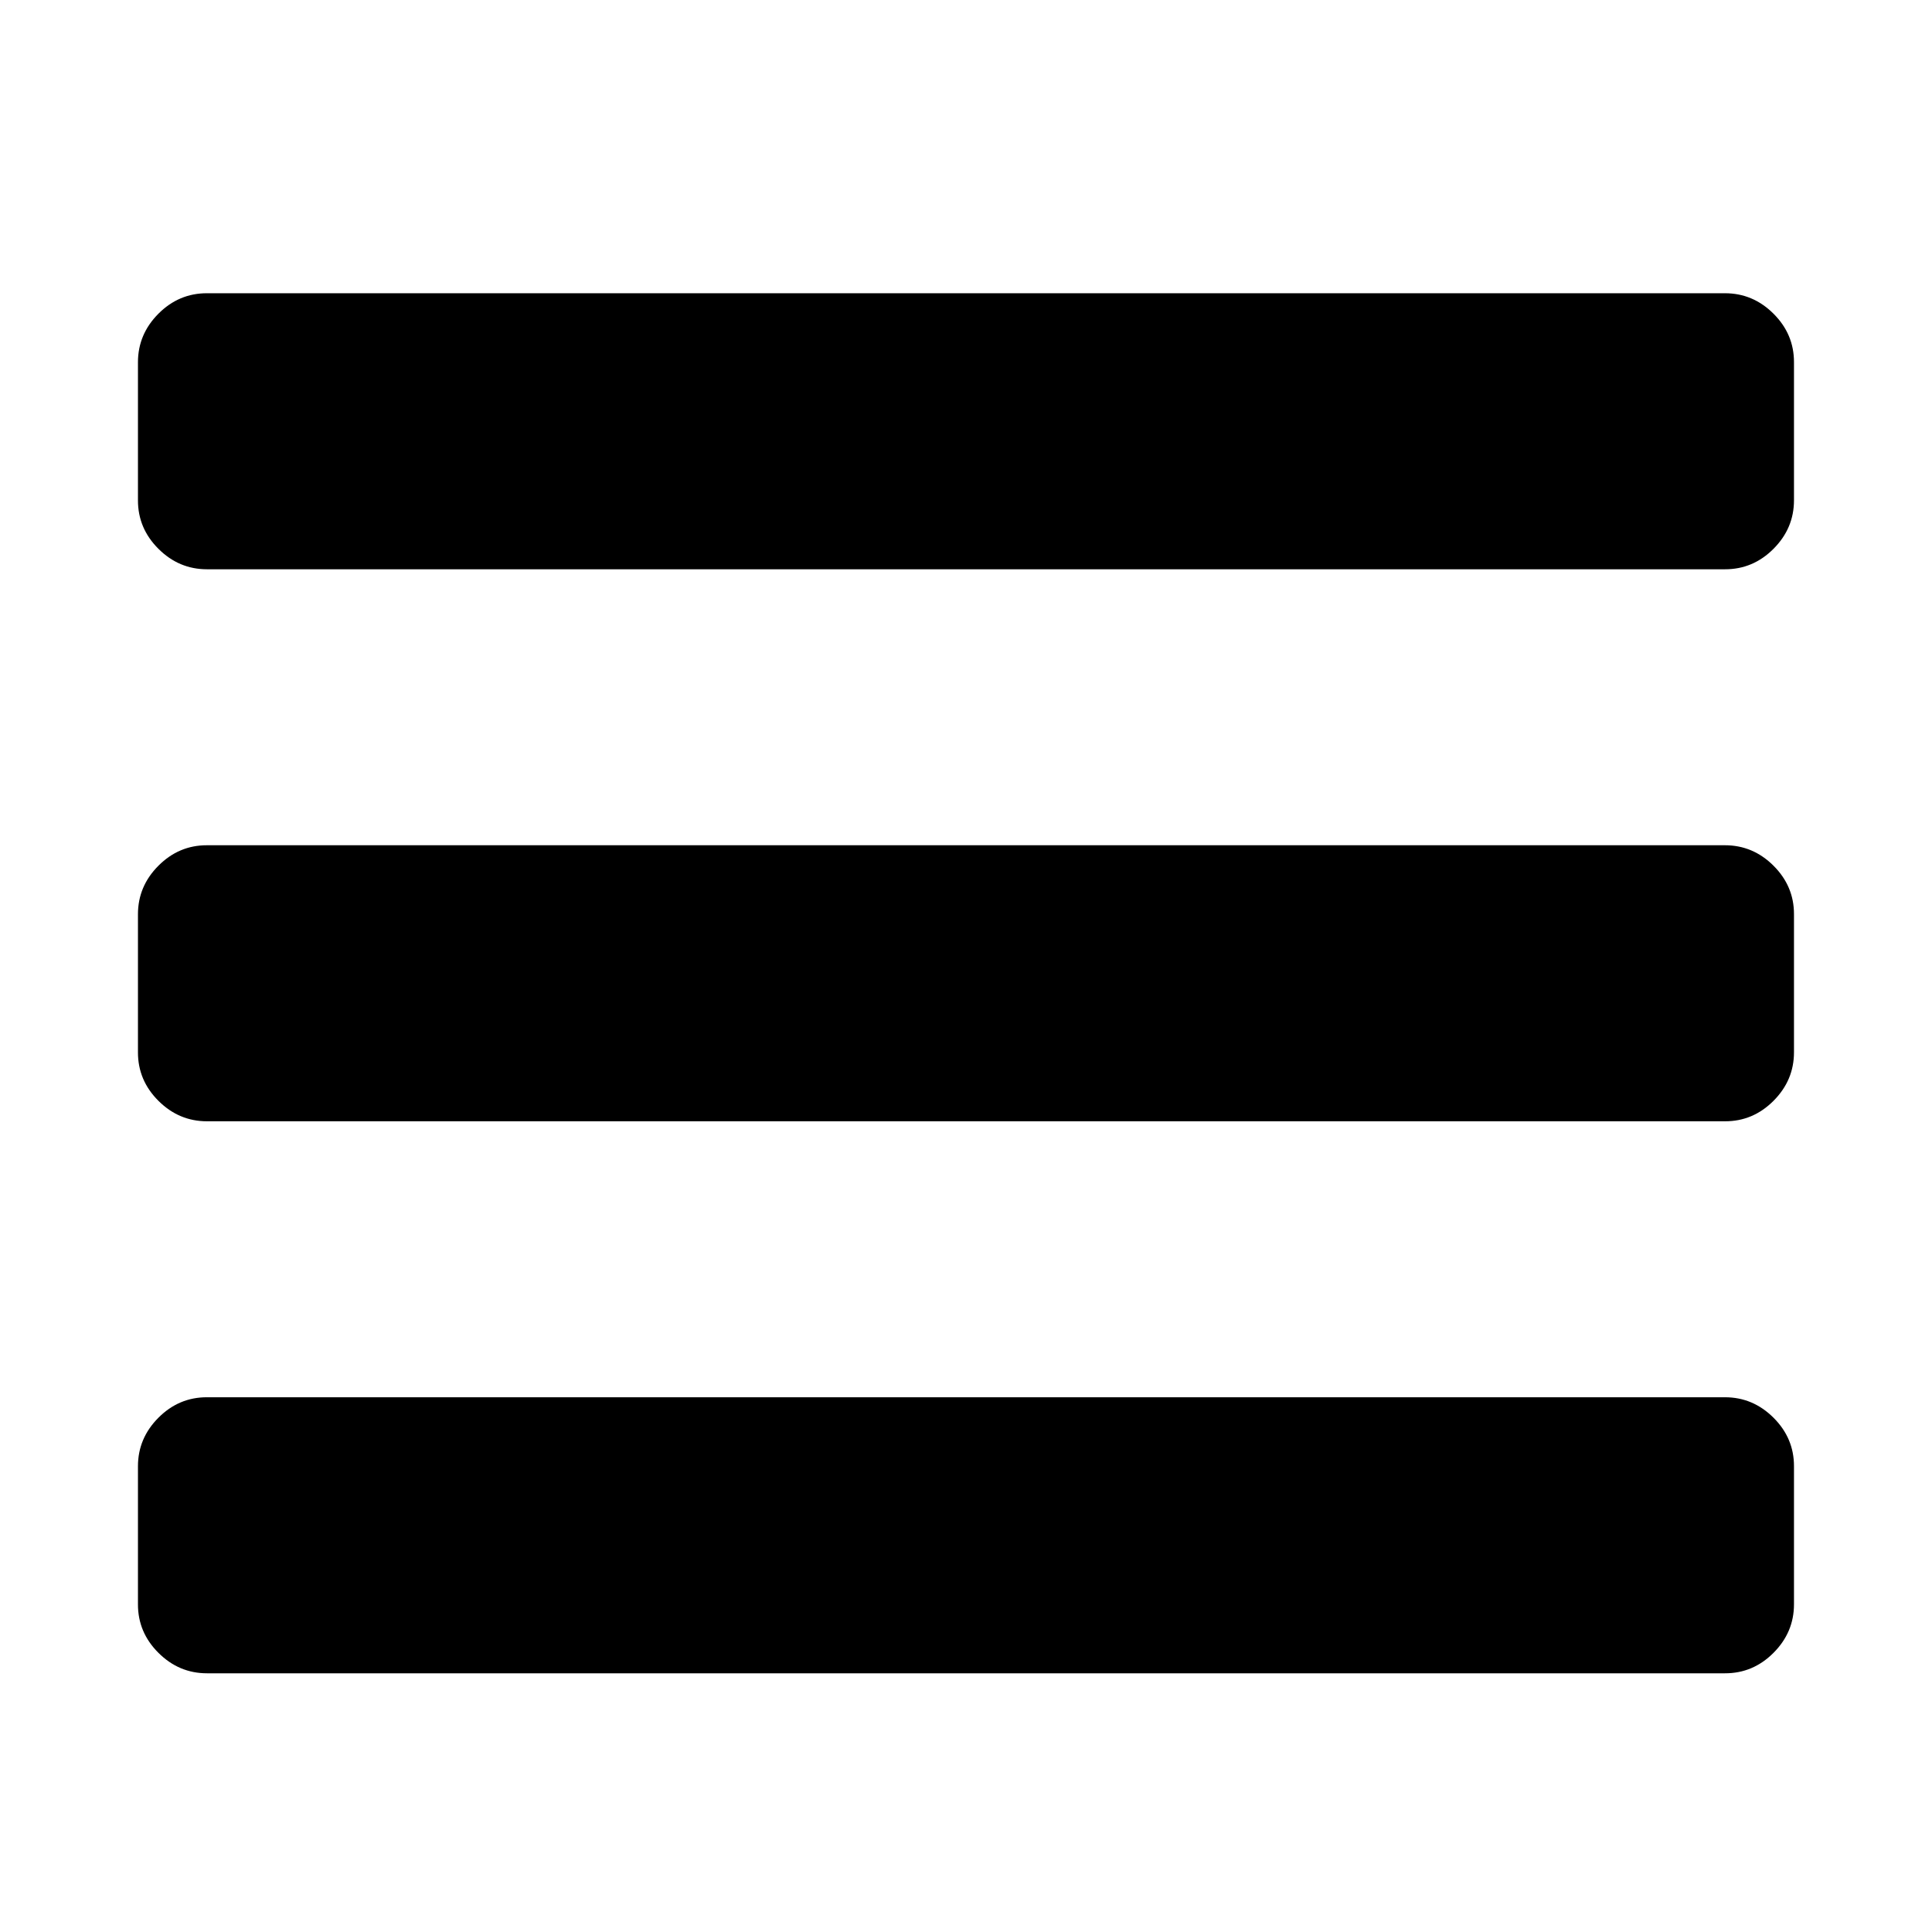
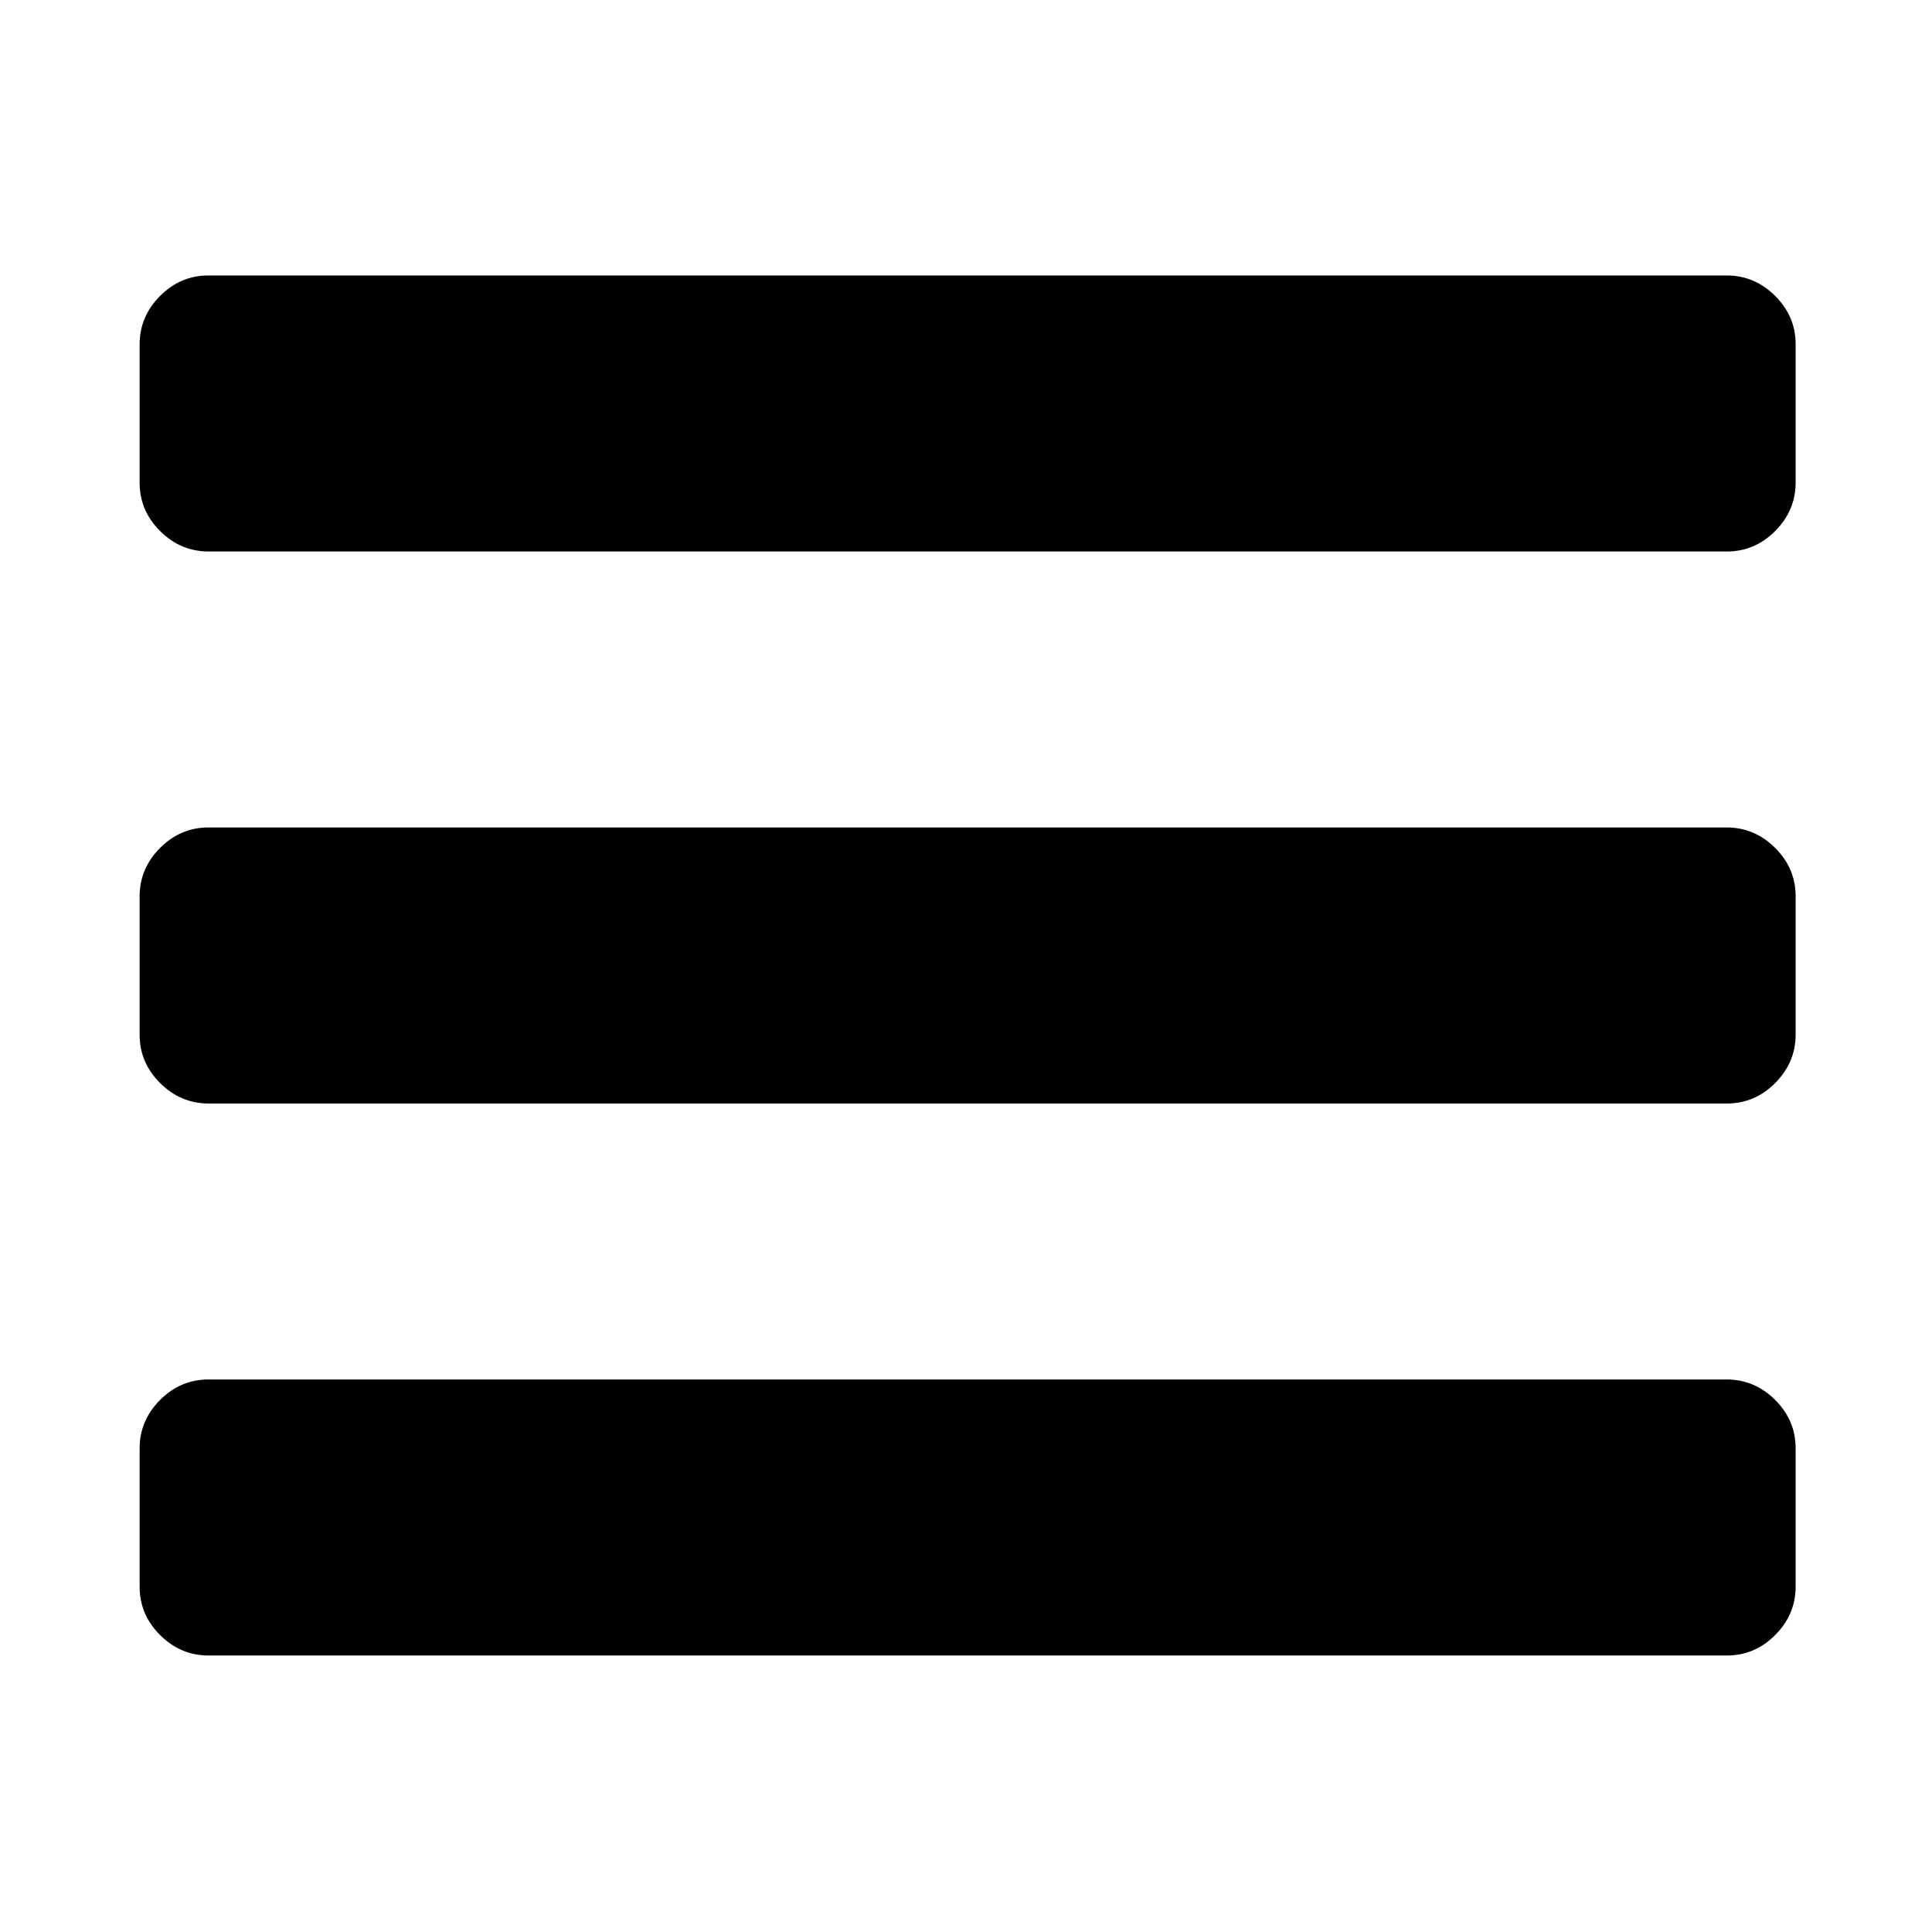
- <svg xmlns="http://www.w3.org/2000/svg" version="1.1" width="512" height="512" viewBox="0 0 512 512">
-   <path d="M475.424 388.576v36.576q0 7.424-5.424 12.864t-12.864 5.424h-402.288q-7.424 0-12.864-5.424t-5.424-12.864v-36.576q0-7.424 5.424-12.864t12.864-5.424h402.288q7.424 0 12.864 5.424t5.424 12.864zM475.424 242.288v36.576q0 7.424-5.424 12.864t-12.864 5.424h-402.288q-7.424 0-12.864-5.424t-5.424-12.864v-36.576q0-7.424 5.424-12.864t12.864-5.424h402.288q7.424 0 12.864 5.424t5.424 12.864zM475.424 96v36.576q0 7.424-5.424 12.864t-12.864 5.424h-402.288q-7.424 0-12.864-5.424t-5.424-12.864v-36.576q0-7.424 5.424-12.864t12.864-5.424h402.288q7.424 0 12.864 5.424t5.424 12.864z" />
+ <svg xmlns="http://www.w3.org/2000/svg" width="512" height="512" viewBox="0 0 512 512" fill="none">
+   <path d="M475.864 383.864V420.44C475.864 425.389 474.056 429.677 470.44 433.304C466.824 436.931 462.536 438.739 457.576 438.728H55.288C50.339 438.728 46.051 436.92 42.424 433.304C38.797 429.688 36.989 425.4 37 420.44V383.864C37 378.915 38.808 374.627 42.424 371C46.04 367.373 50.328 365.565 55.288 365.576H457.576C462.525 365.576 466.813 367.384 470.44 371C474.067 374.616 475.875 378.904 475.864 383.864ZM475.864 237.576V274.152C475.864 279.101 474.056 283.389 470.44 287.016C466.824 290.643 462.536 292.451 457.576 292.44H55.288C50.339 292.44 46.051 290.632 42.424 287.016C38.797 283.4 36.989 279.112 37 274.152V237.576C37 232.627 38.808 228.339 42.424 224.712C46.04 221.085 50.328 219.277 55.288 219.288H457.576C462.525 219.288 466.813 221.096 470.44 224.712C474.067 228.328 475.875 232.616 475.864 237.576V237.576ZM475.864 91.288V127.864C475.864 132.813 474.056 137.101 470.44 140.728C466.824 144.355 462.536 146.163 457.576 146.152H55.288C50.339 146.152 46.051 144.344 42.424 140.728C38.797 137.112 36.989 132.824 37 127.864V91.288C37 86.339 38.808 82.051 42.424 78.424C46.04 74.797 50.328 72.989 55.288 73H457.576C462.525 73 466.813 74.808 470.44 78.424C474.067 82.04 475.875 86.328 475.864 91.288Z" fill="black" />
</svg>
